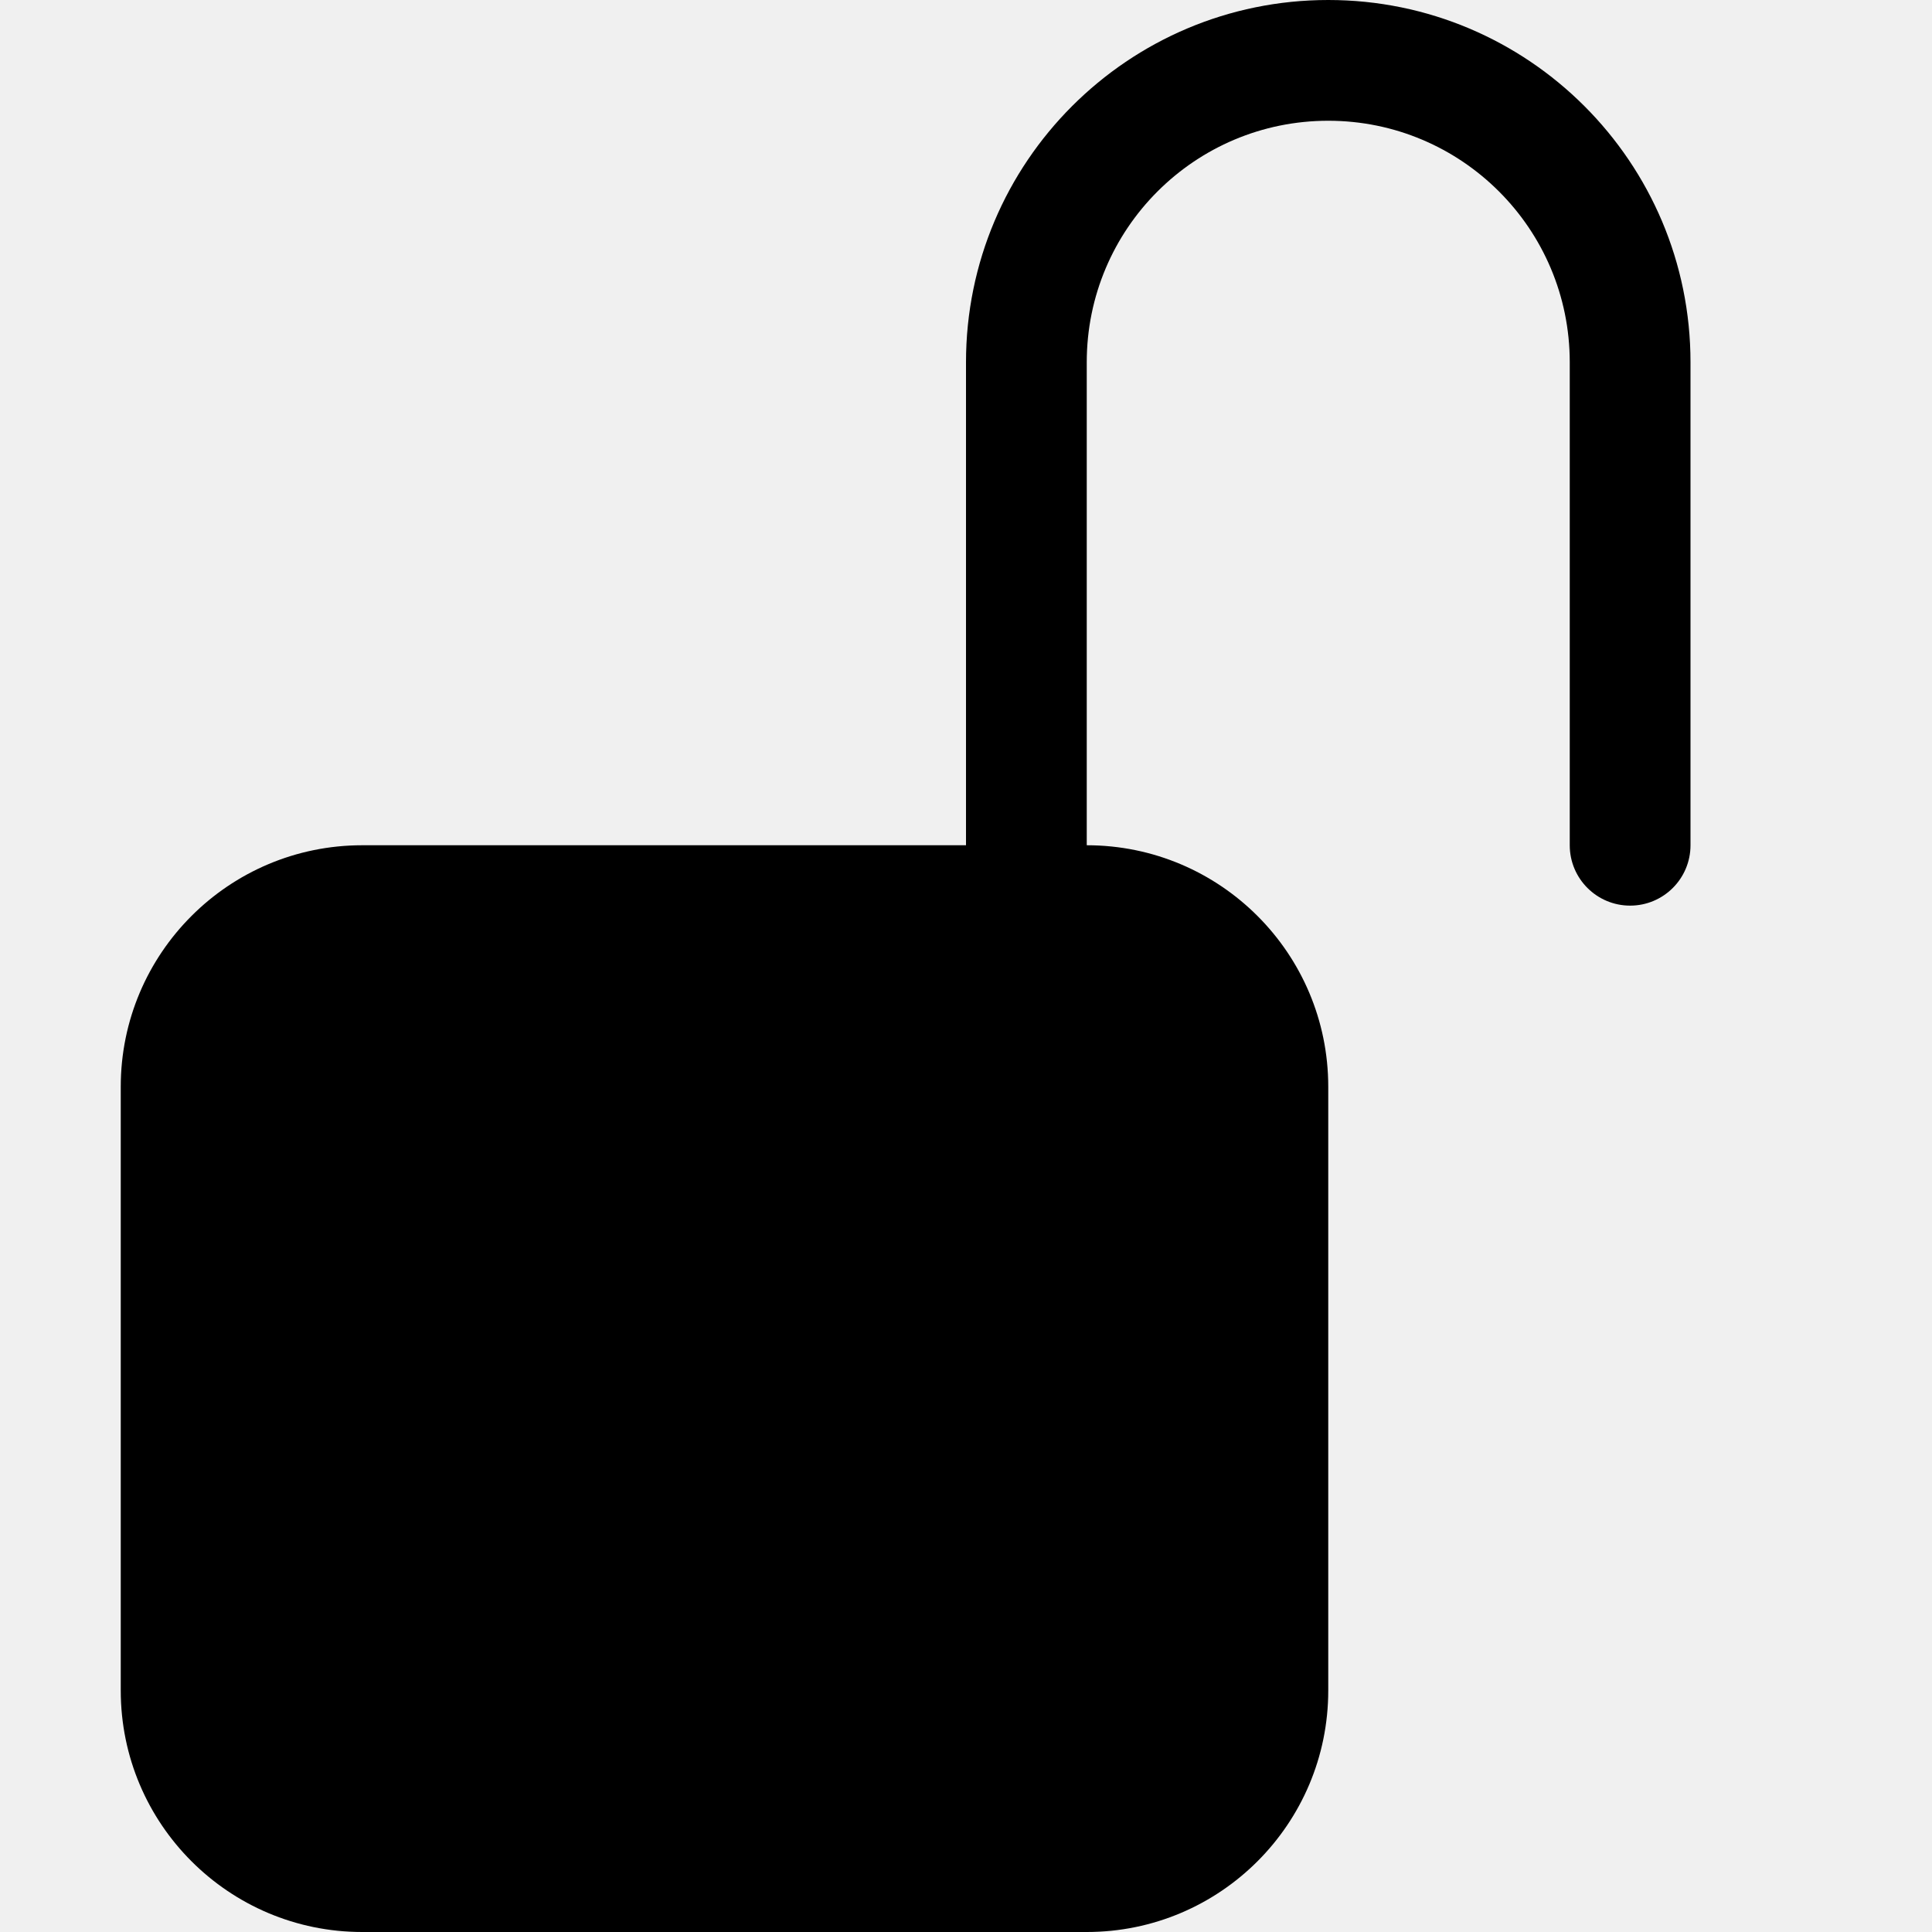
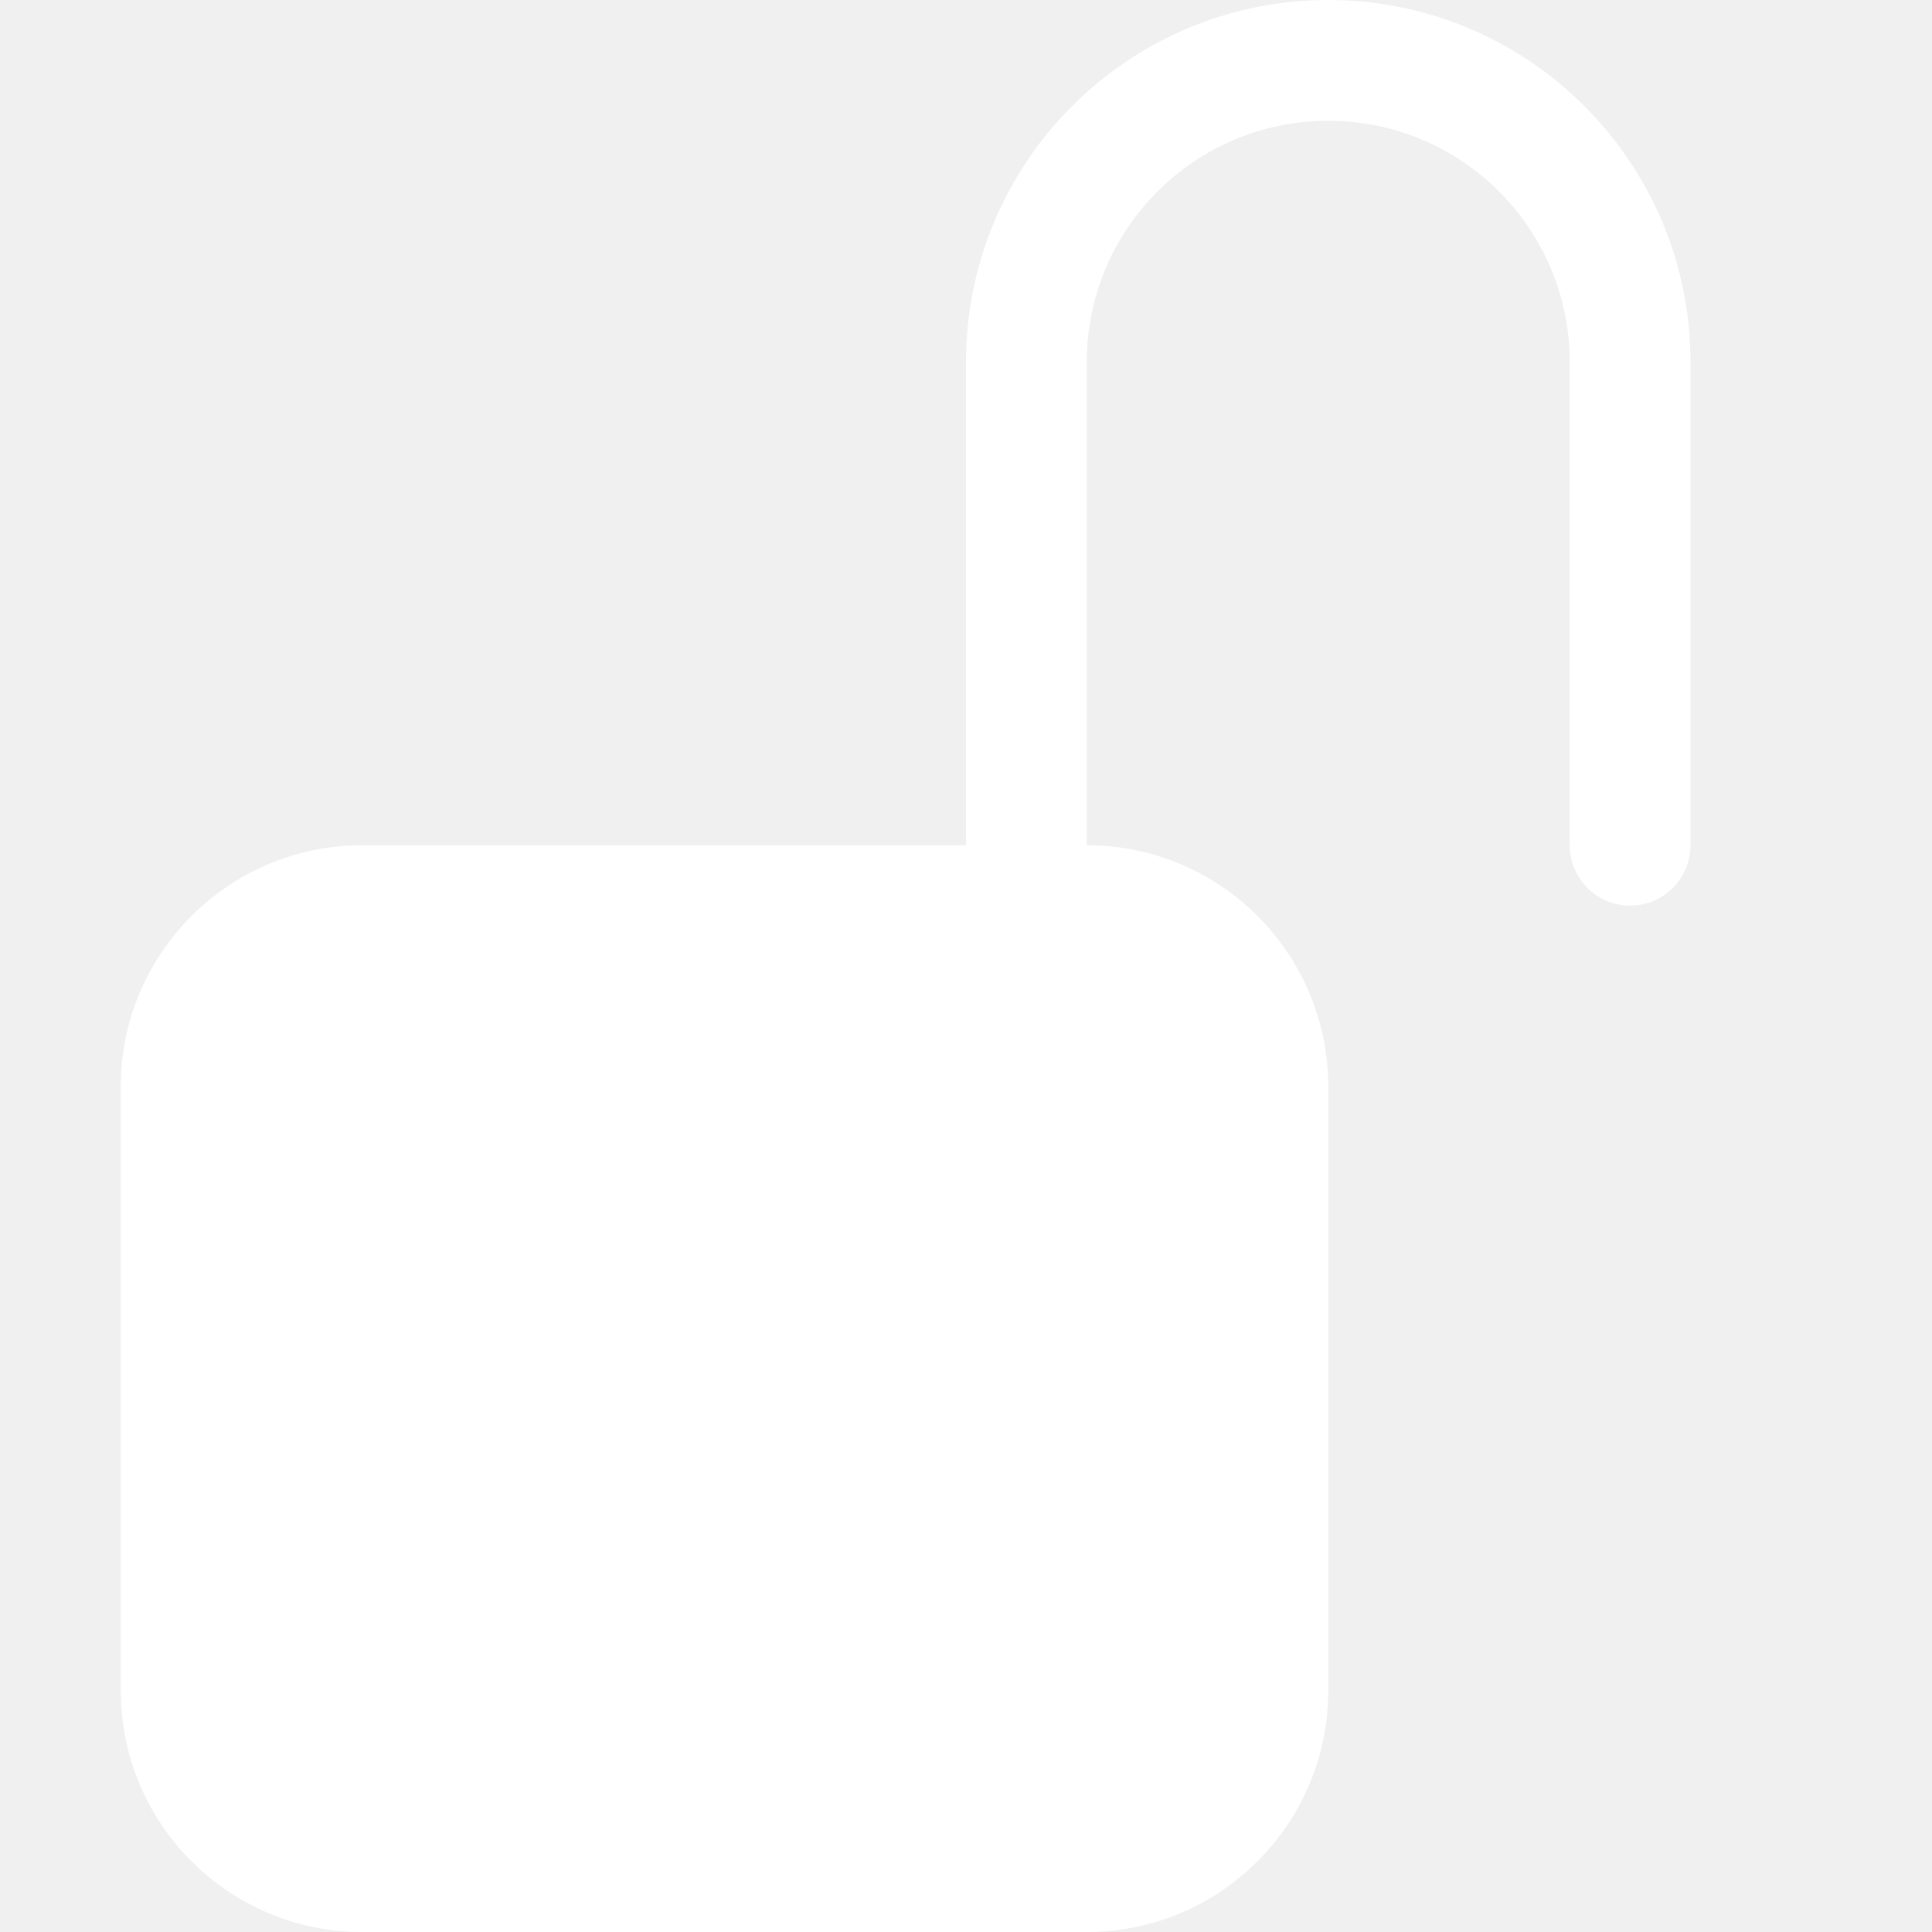
- <svg xmlns="http://www.w3.org/2000/svg" width="16" height="16" fill="currentColor" class="bi bi-unlock-fill" viewBox="0 0 16 16">
+ <svg xmlns="http://www.w3.org/2000/svg" width="18" height="18" fill="#fff" class="bi bi-unlock-fill" viewBox="0 0 16 16">
  <path d="M11 1a2 2 0 0 0-2 2v4a2 2 0 0 1 2 2v5a2 2 0 0 1-2 2H3a2 2 0 0 1-2-2V9a2 2 0 0 1 2-2h5V3a3 3 0 0 1 6 0v4a.5.5 0 0 1-1 0V3a2 2 0 0 0-2-2" />
</svg>
